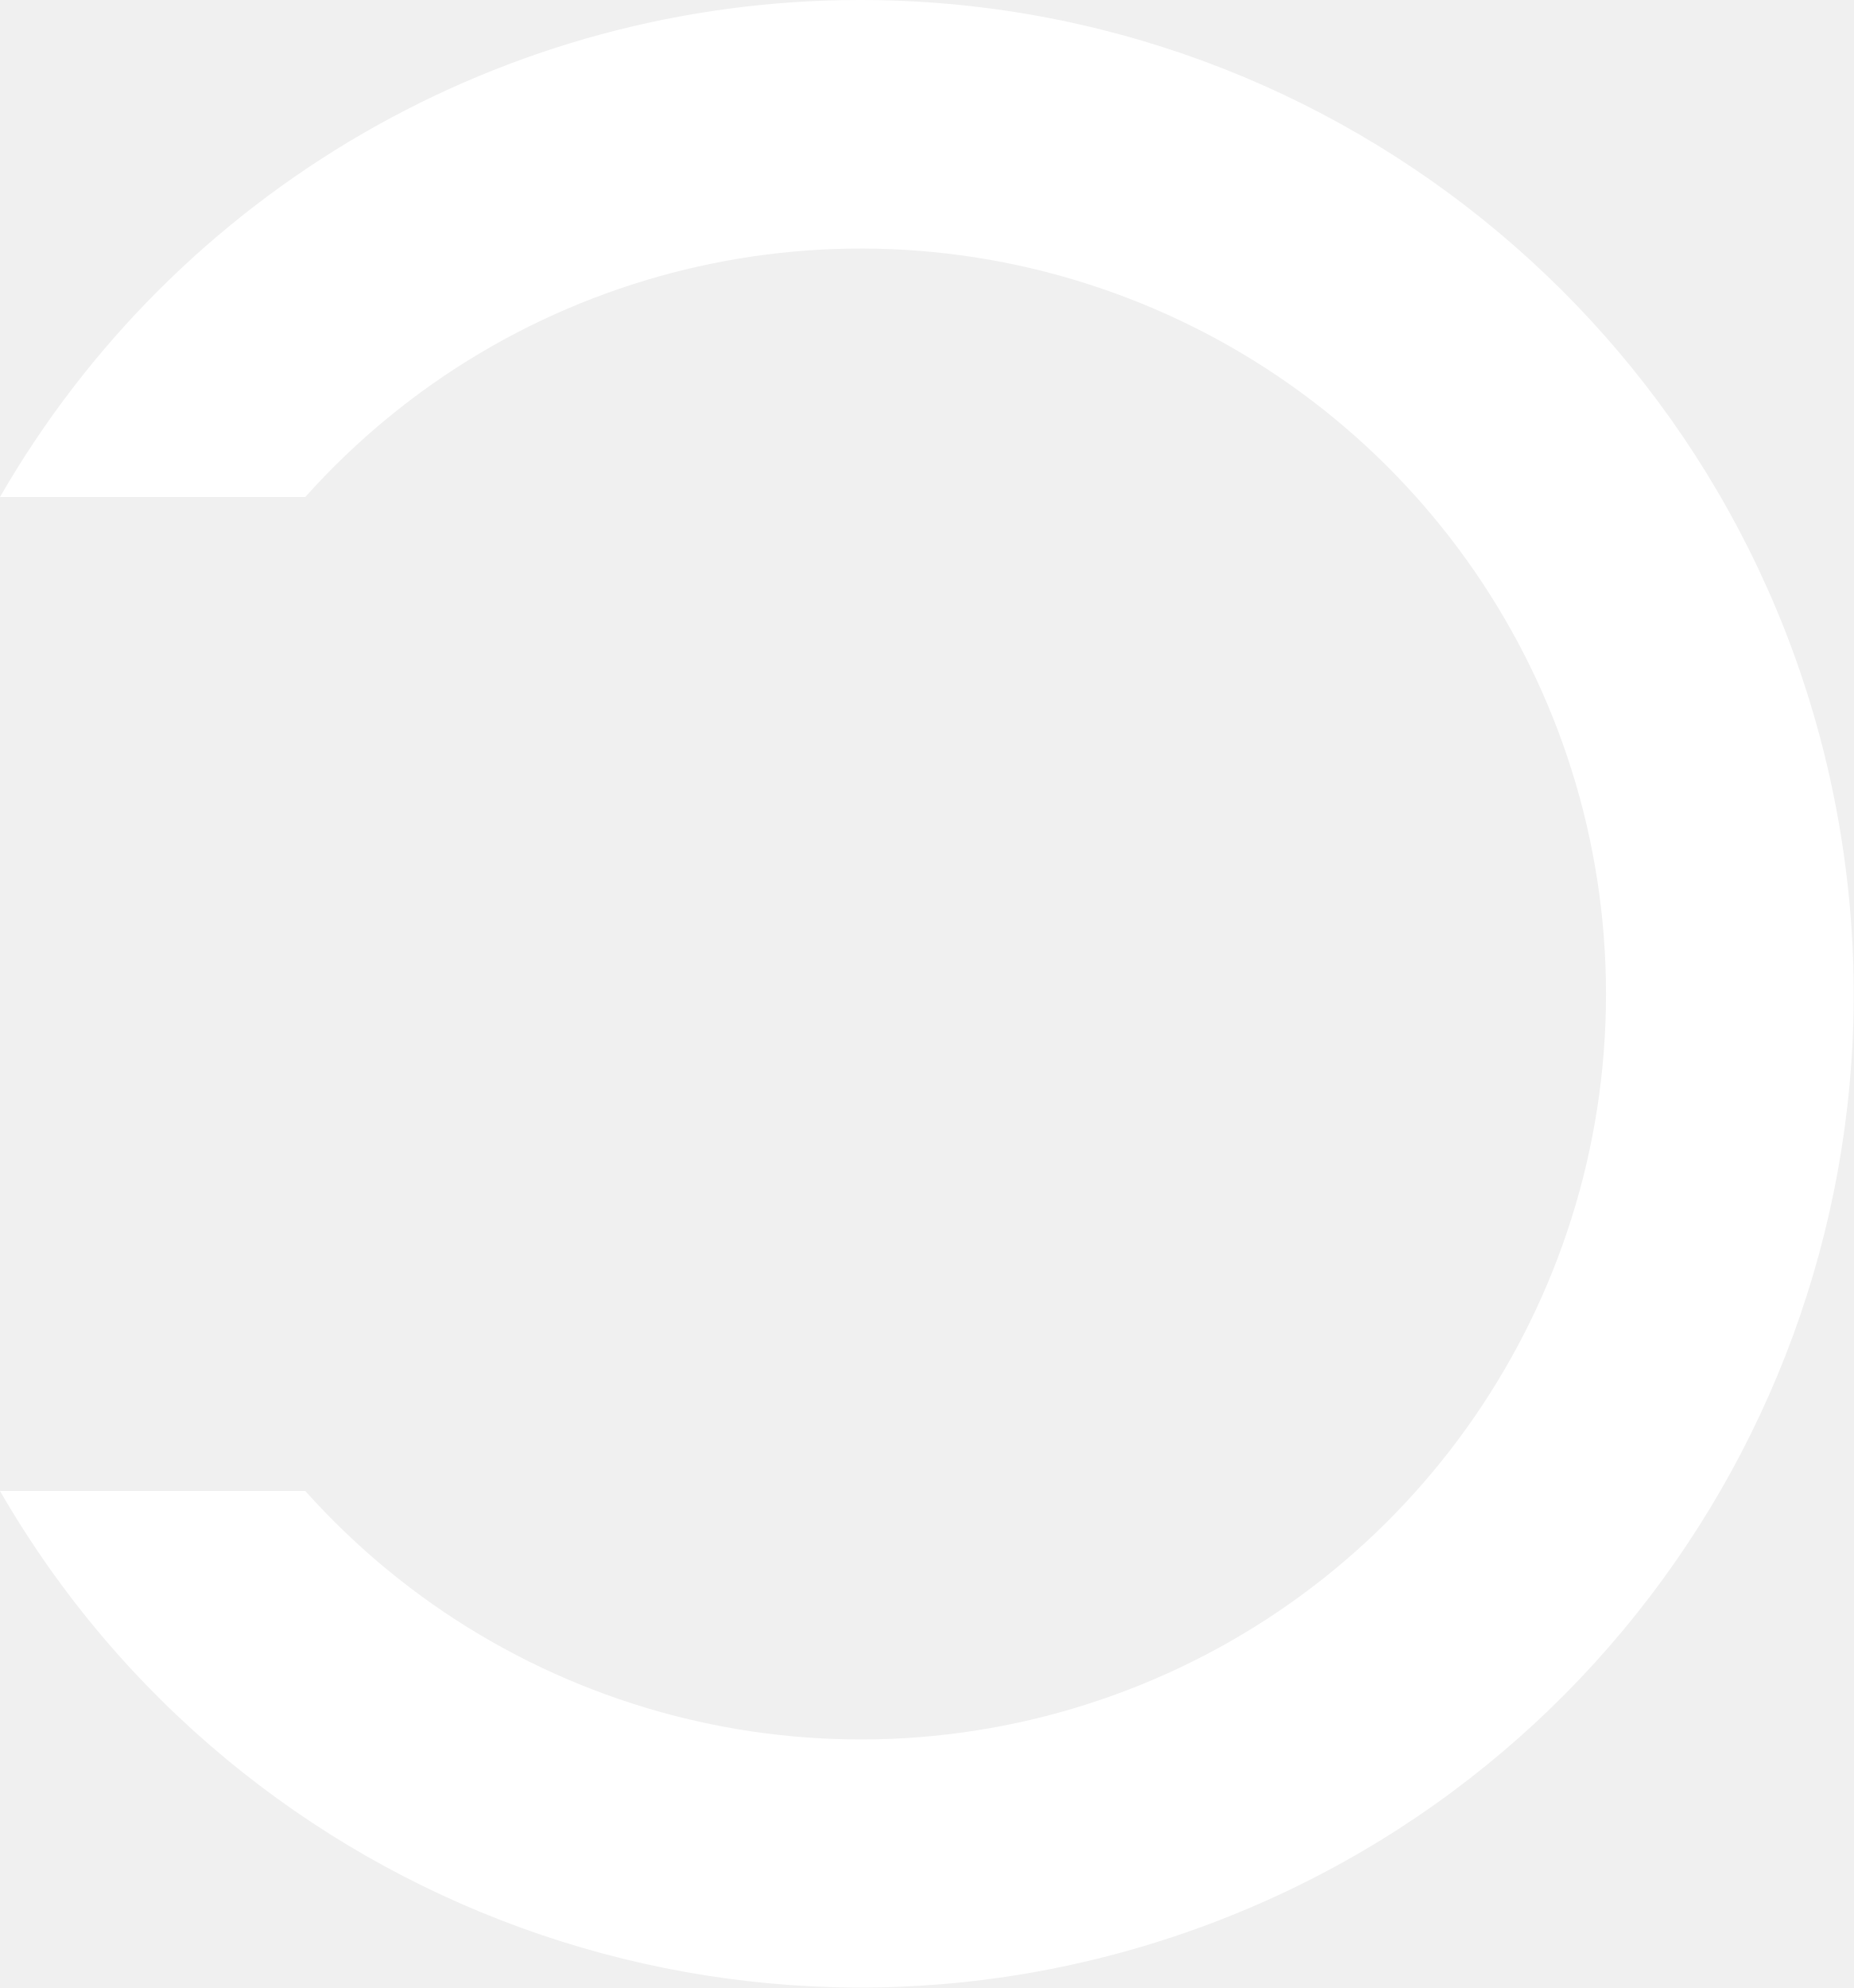
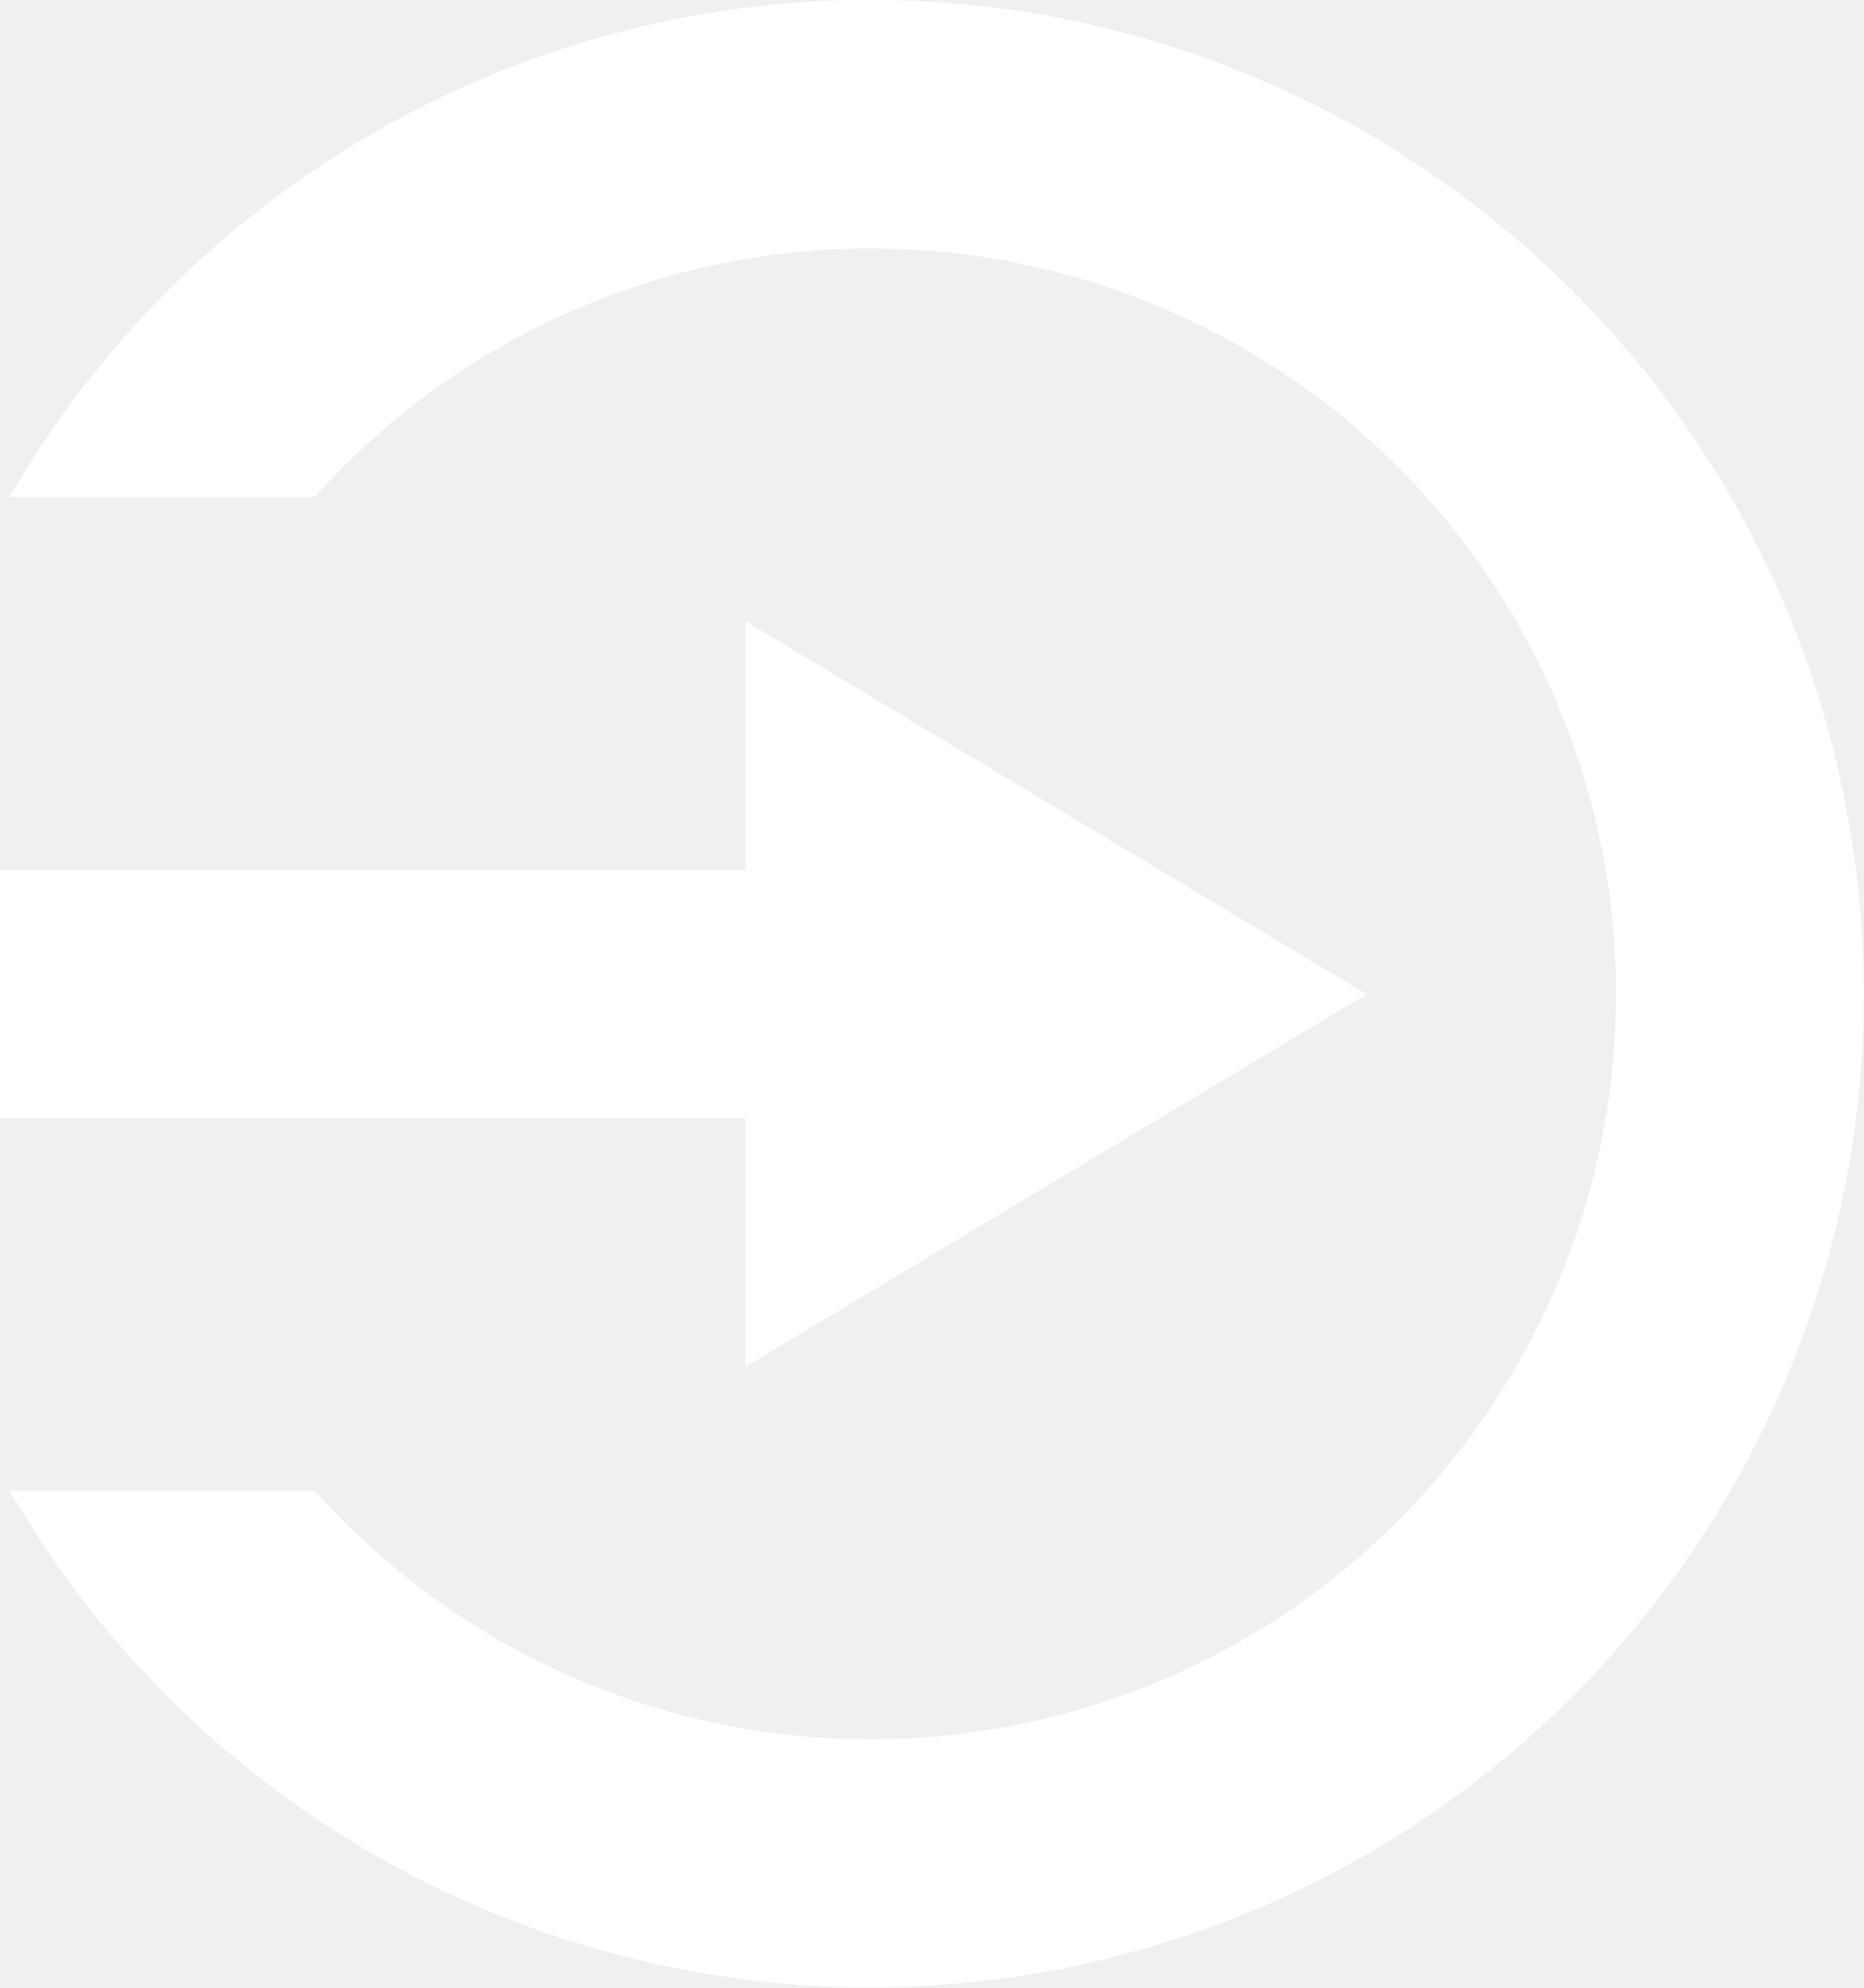
- <svg xmlns="http://www.w3.org/2000/svg" width="12.858" height="13.788" viewBox="0 0 12.858 13.788">
-   <path id="Path_668" data-name="Path 668" d="M6273.209,3035.531a6.886,6.886,0,0,0-5.964,3.447h2.118a5.17,5.17,0,1,1,0,6.894h-2.118a6.892,6.892,0,1,0,5.964-10.341Z" transform="translate(-6267.245 -3035.531)" fill="#fff" fill-rule="evenodd" />
+ <svg xmlns="http://www.w3.org/2000/svg" width="12.926" height="13.788" viewBox="0 0 12.926 13.788">
+   <g id="Group_675" data-name="Group 675" transform="translate(-9635.66 -6034.801)">
+     <g id="Group_674" data-name="Group 674">
+       <path id="Path_445" data-name="Path 445" d="M9640.83,6039.109l4.309,2.587-4.309,2.585v-1.725h-5.17v-1.722h5.17v-1.725Z" fill="#fff" fill-rule="evenodd" />
+     </g>
+     <path id="Path_446" data-name="Path 446" d="M9641.692,6034.8a6.887,6.887,0,0,0-5.965,3.447h2.118a5.17,5.17,0,1,1,0,6.894h-2.118a6.892,6.892,0,1,0,5.965-10.341Z" fill="#fff" fill-rule="evenodd" />
+   </g>
</svg>
